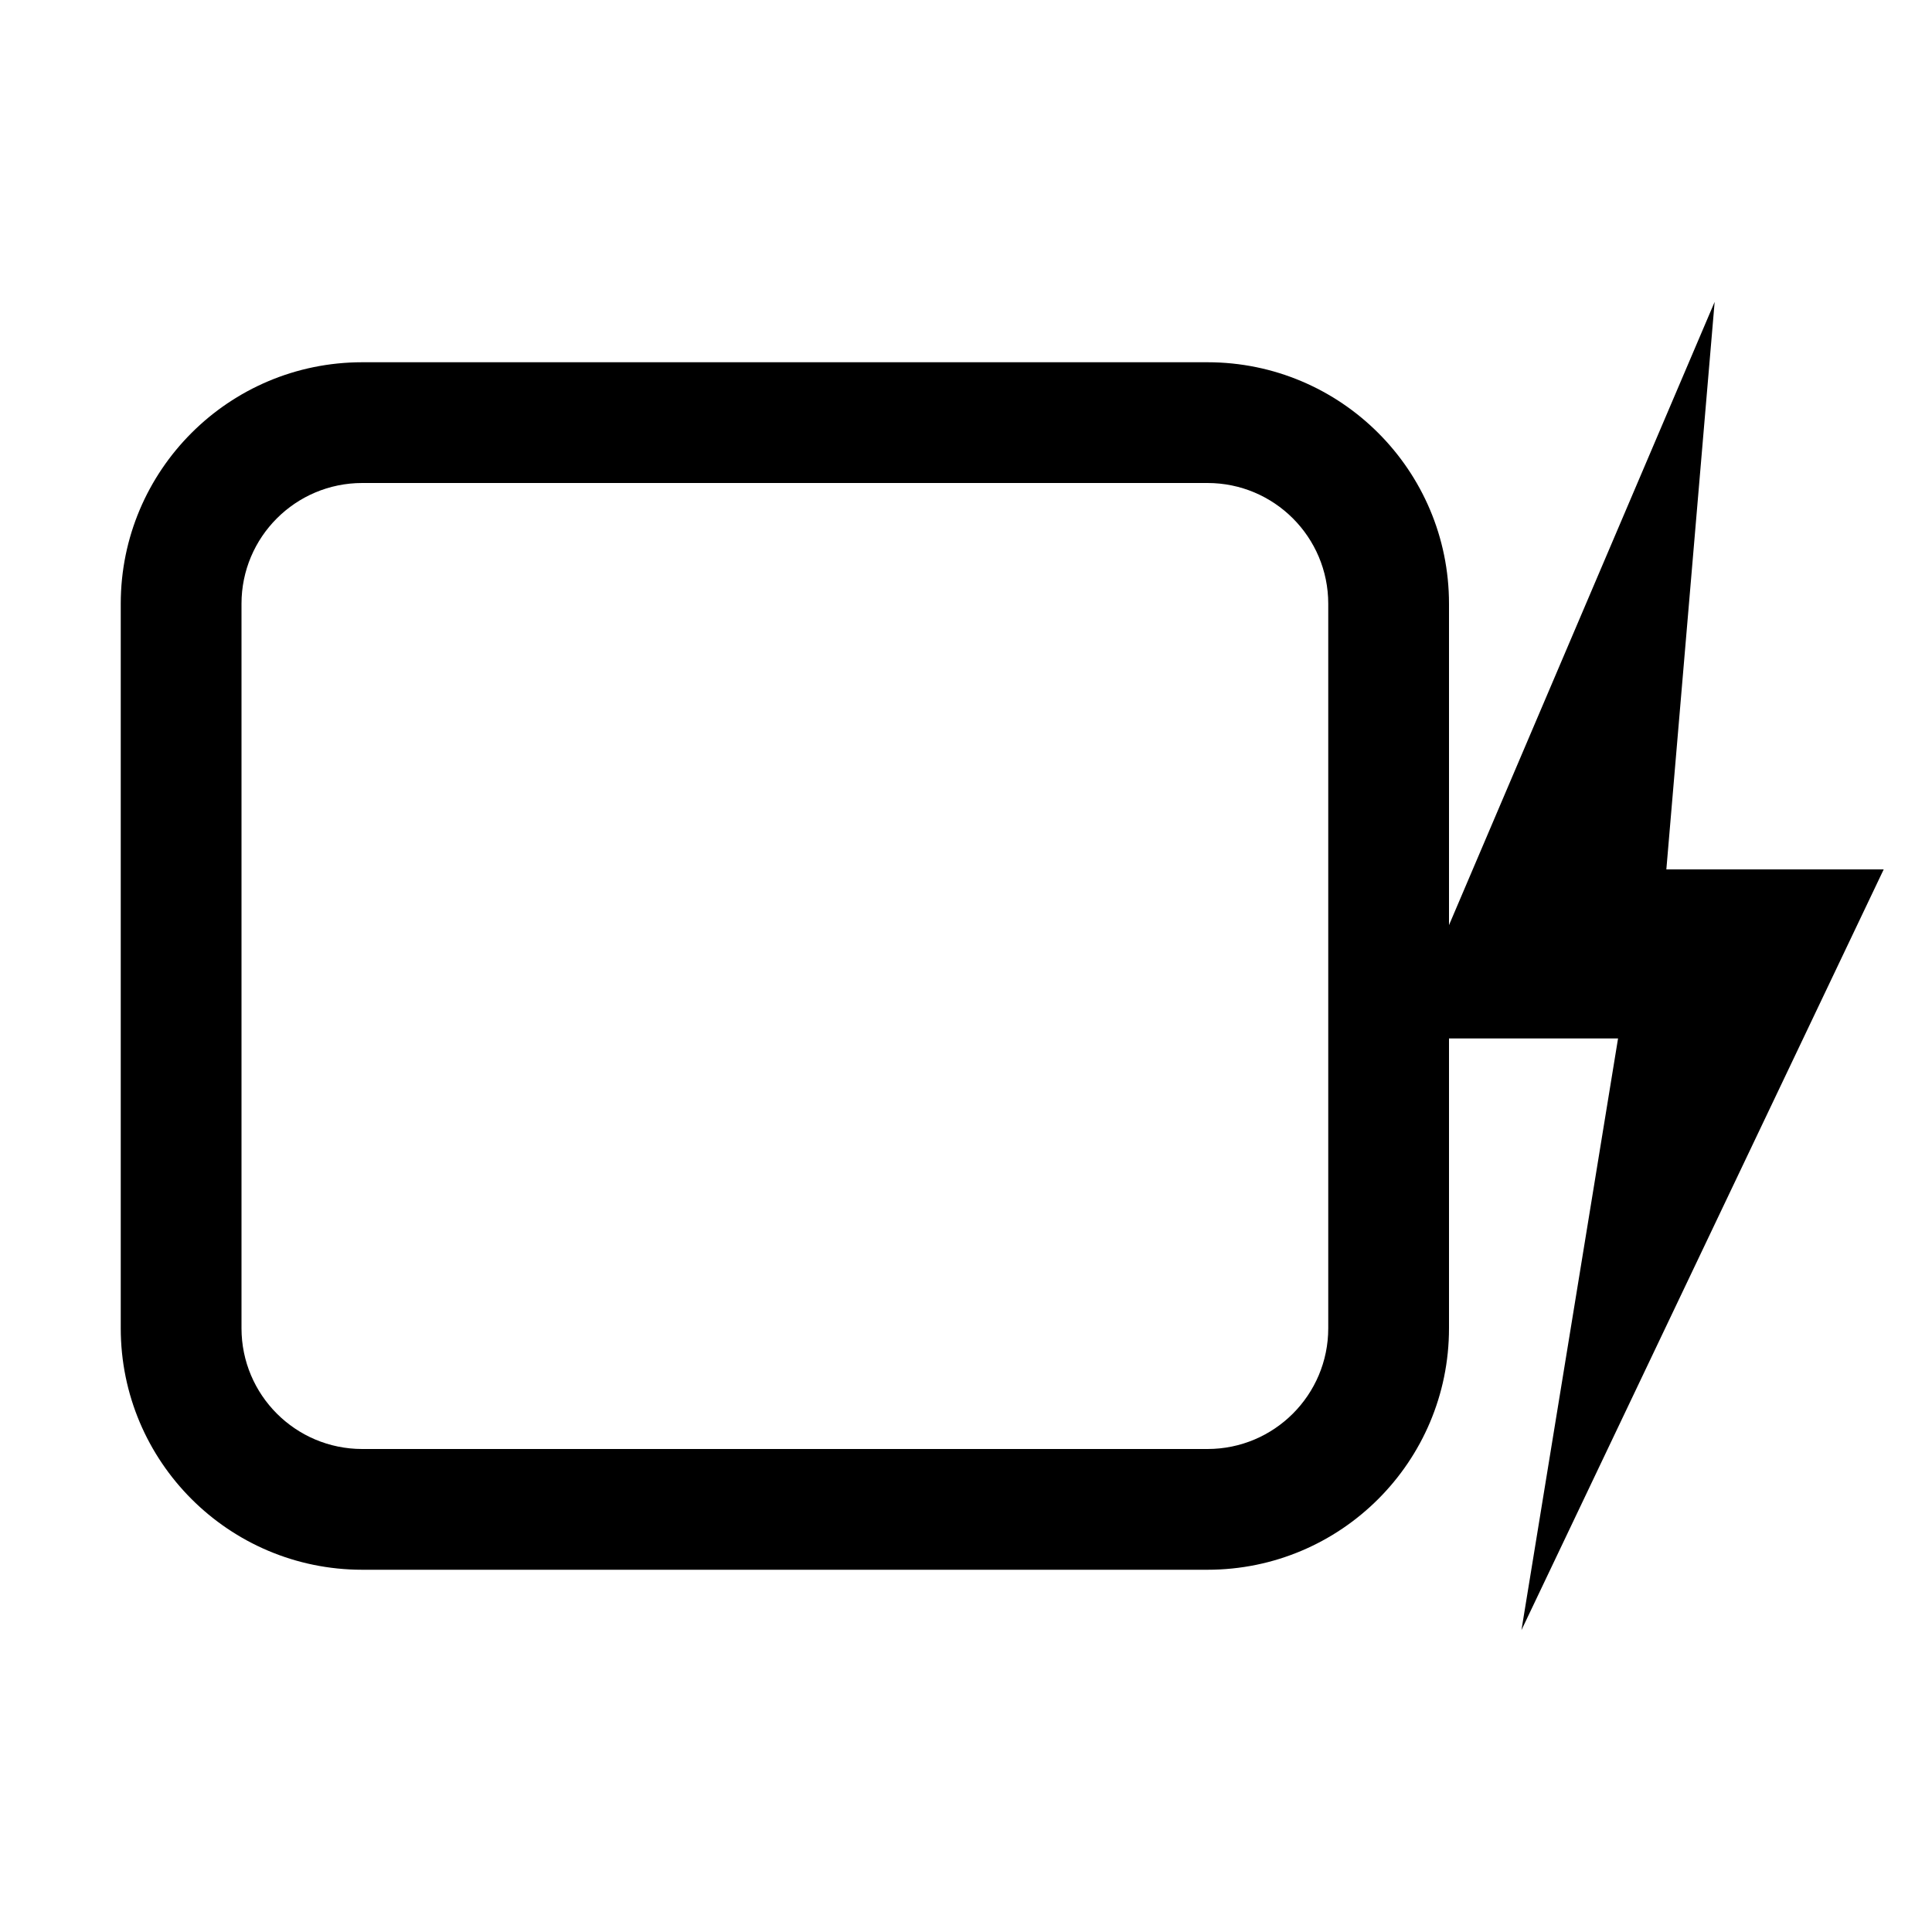
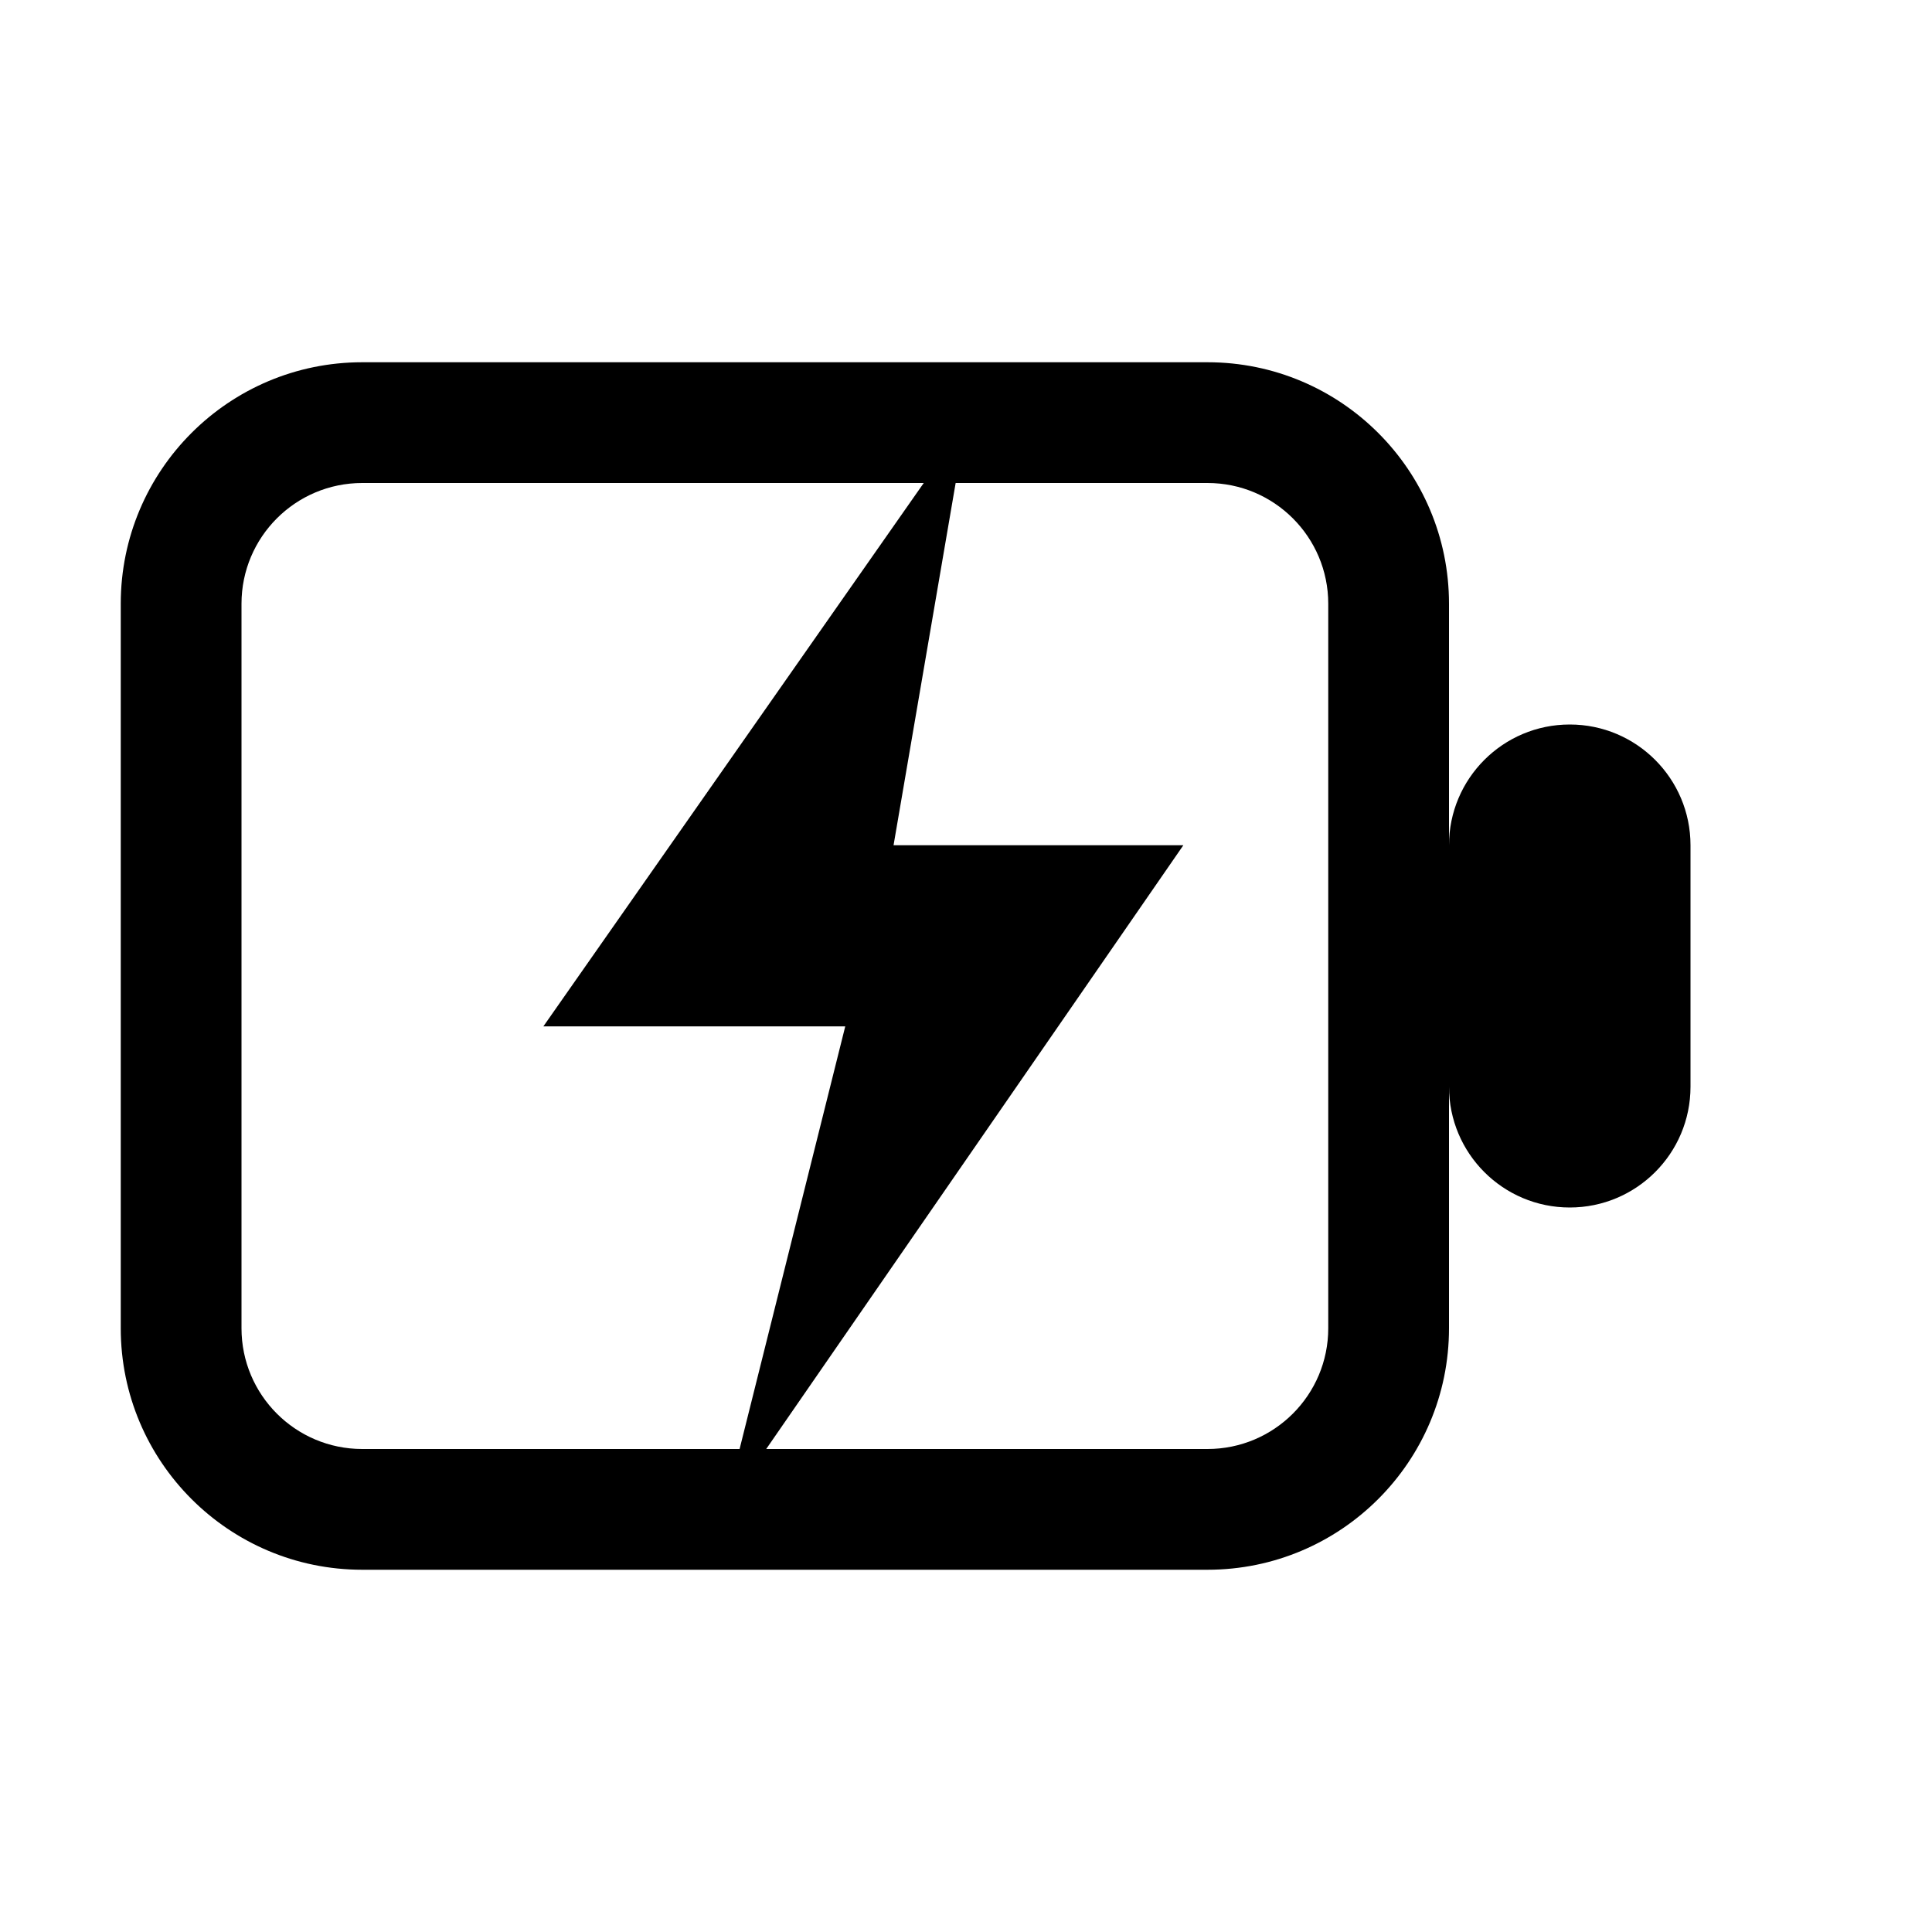
<svg xmlns="http://www.w3.org/2000/svg" width="16" height="16" viewBox="0 0 16 16">
-   <path fill-rule="evenodd" fill="#000000" d="M3 3h7a2 2 0 0 1 2 2v6a2 2 0 0 1 -2 2h-7a2 2 0 0 1 -2 -2v-6a2 2 0 0 1 2 -2zM3 4h7a1 1 0 0 1 1 1v6a1 1 0 0 1 -1 1h-7a1 1 0 0 1 -1 -1v-6a1 1 0 0 1 1 -1z" />
-   <path class="success" fill="#000000" d="M14.2 2.5L11.6 8.6L13.4 8.6L12.6 13.5L15.6 7.2L13.8 7.2z" />
+   <defs>
+     <clipPath id="empty">
+       <path d="M3 0h16v16h-16z" />
+     </clipPath>
+   </defs>
+   <path fill-rule="evenodd" fill="#000000" d="M3 3h7a2 2 0 0 1 2 2v6a2 2 0 0 1 -2 2h-7a2 2 0 0 1 -2 -2v-6a2 2 0 0 1 2 -2zM3 4h7a1 1 0 0 1 1 1v6a1 1 0 0 1 -1 1h-7a1 1 0 0 1 -1 -1v-6a1 1 0 0 1 1 -1zM13 6h0a1 1 0 0 1 1 1v2a1 1 0 0 1 -1 1h0a1 1 0 0 1 -1 -1v-2a1 1 0 0 1 1 -1z" />
+   <g clip-path="url(#empty)">
+     <path fill="#000000" class="success" d="M8 3.5L4.5 8.5L7 8.5L6 12.5L9.8 7L7.4 7z" />
+   </g>
</svg>
